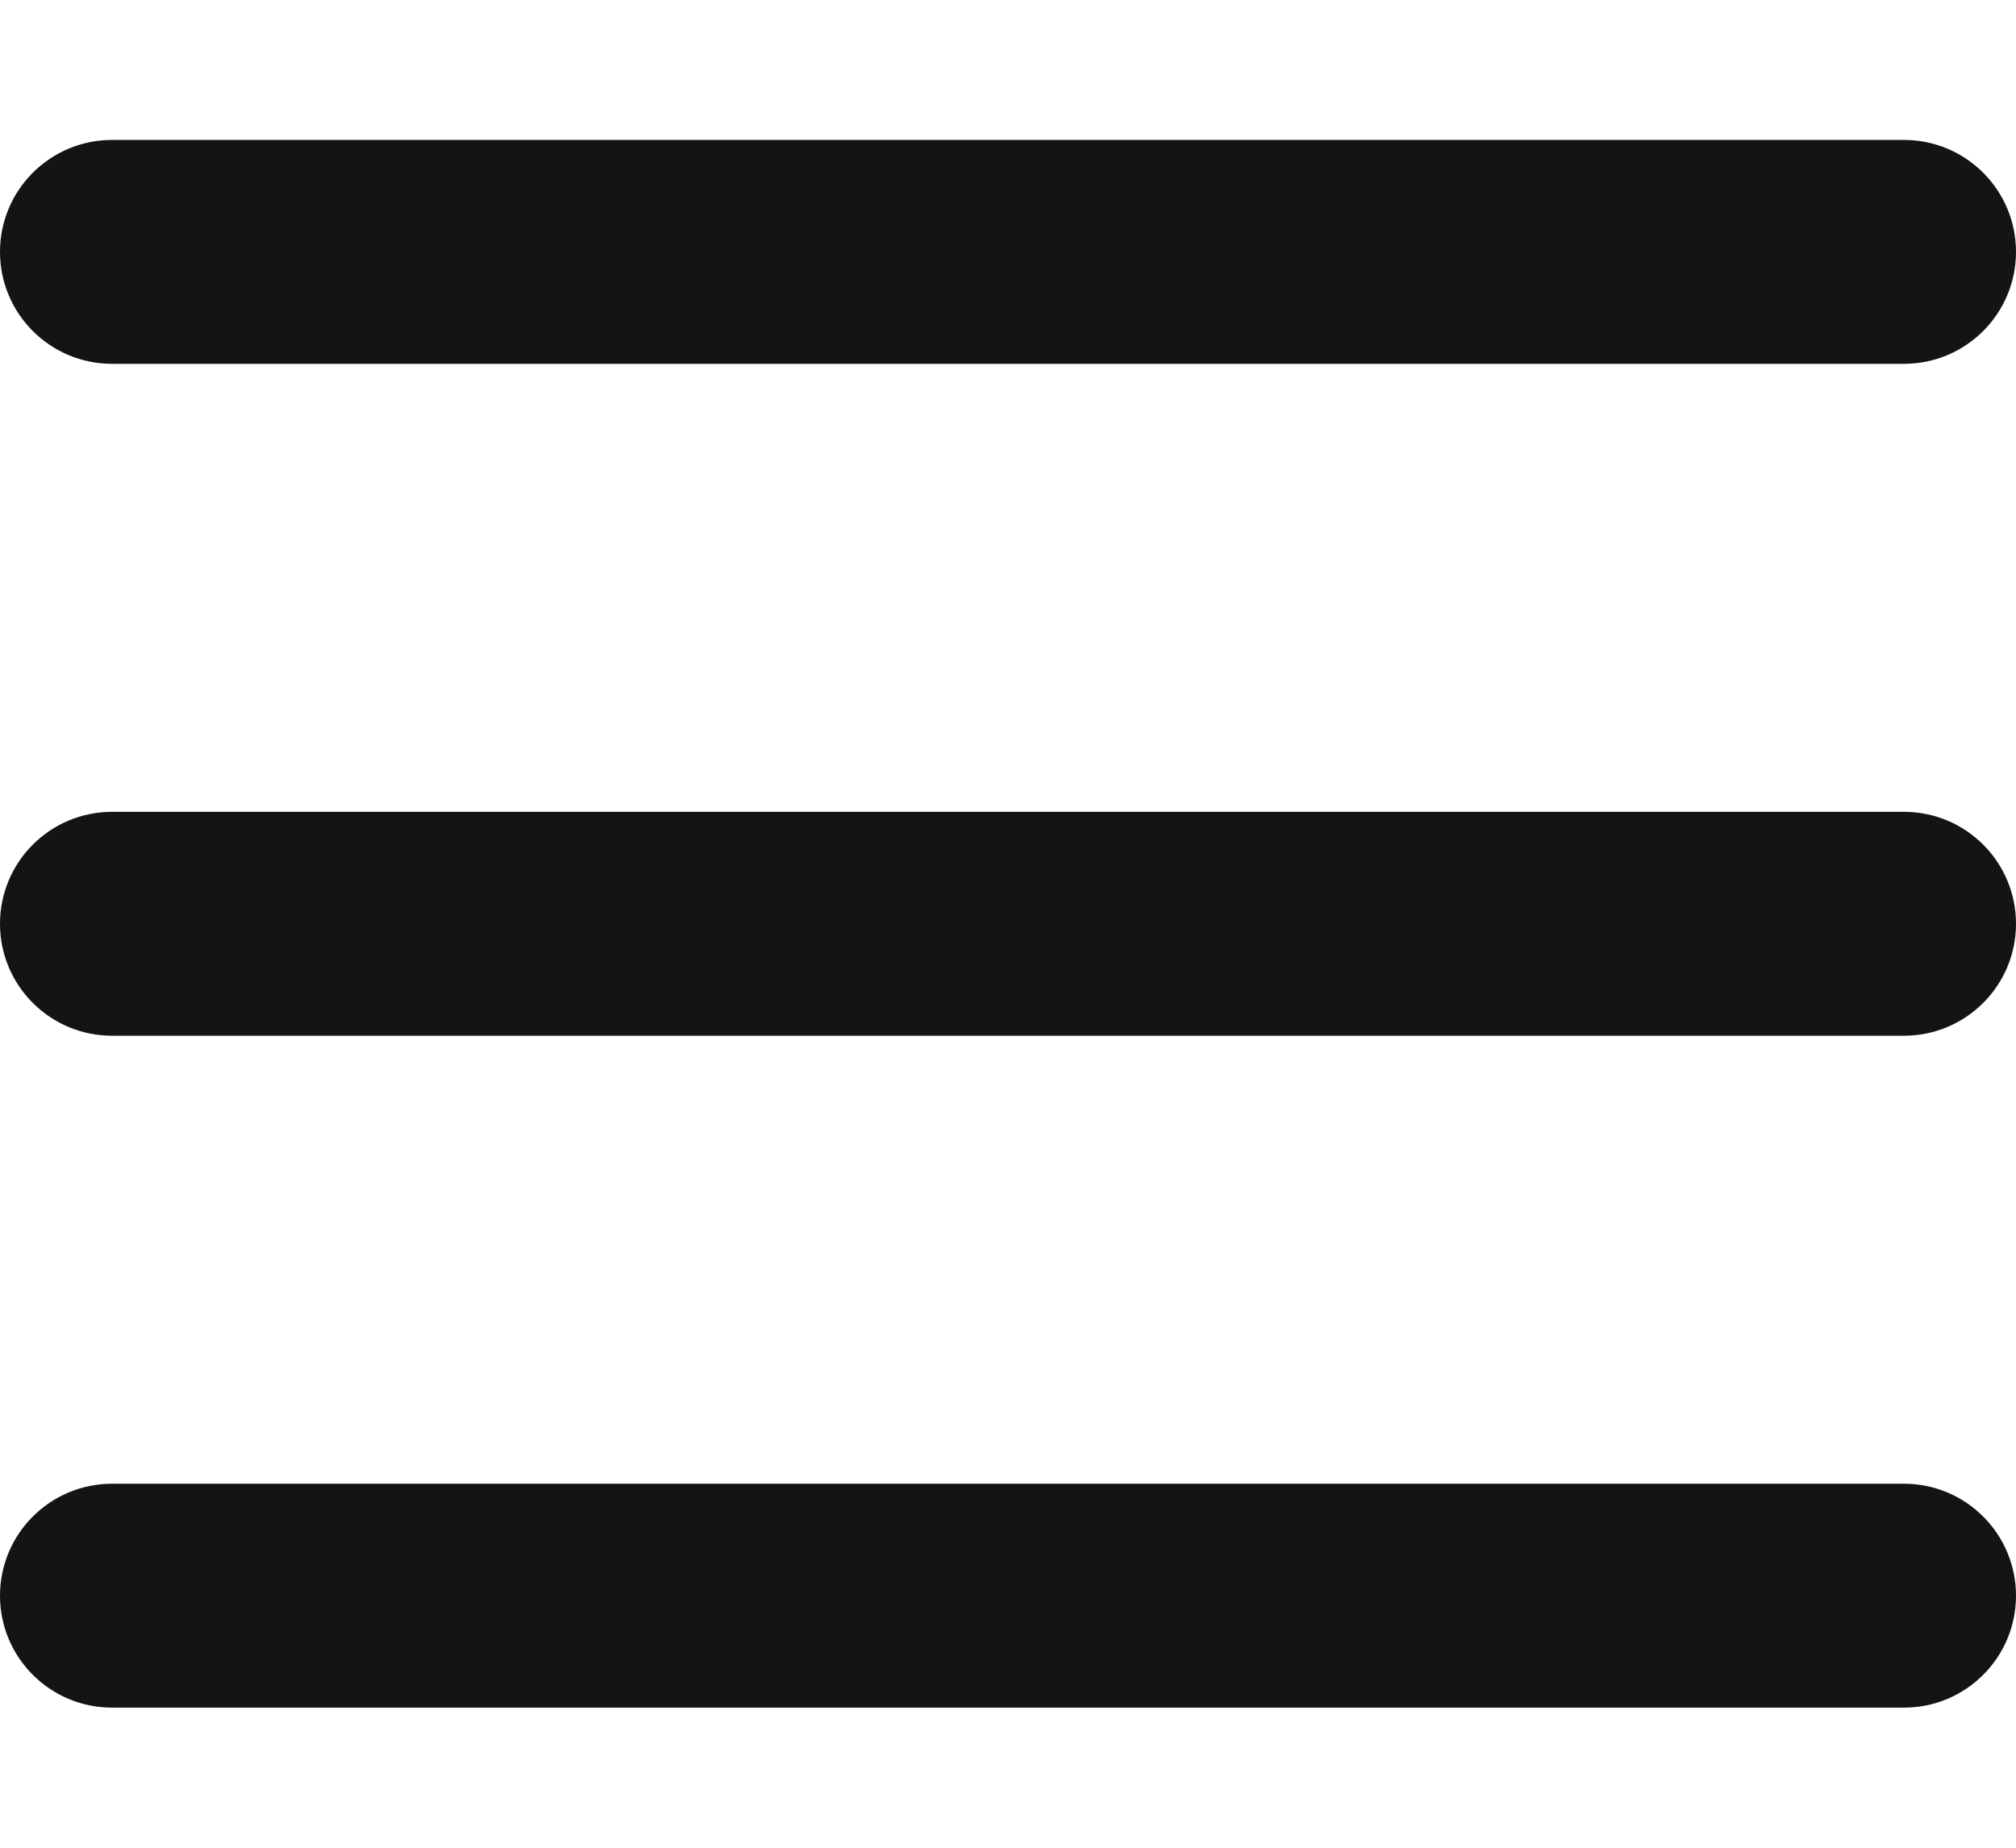
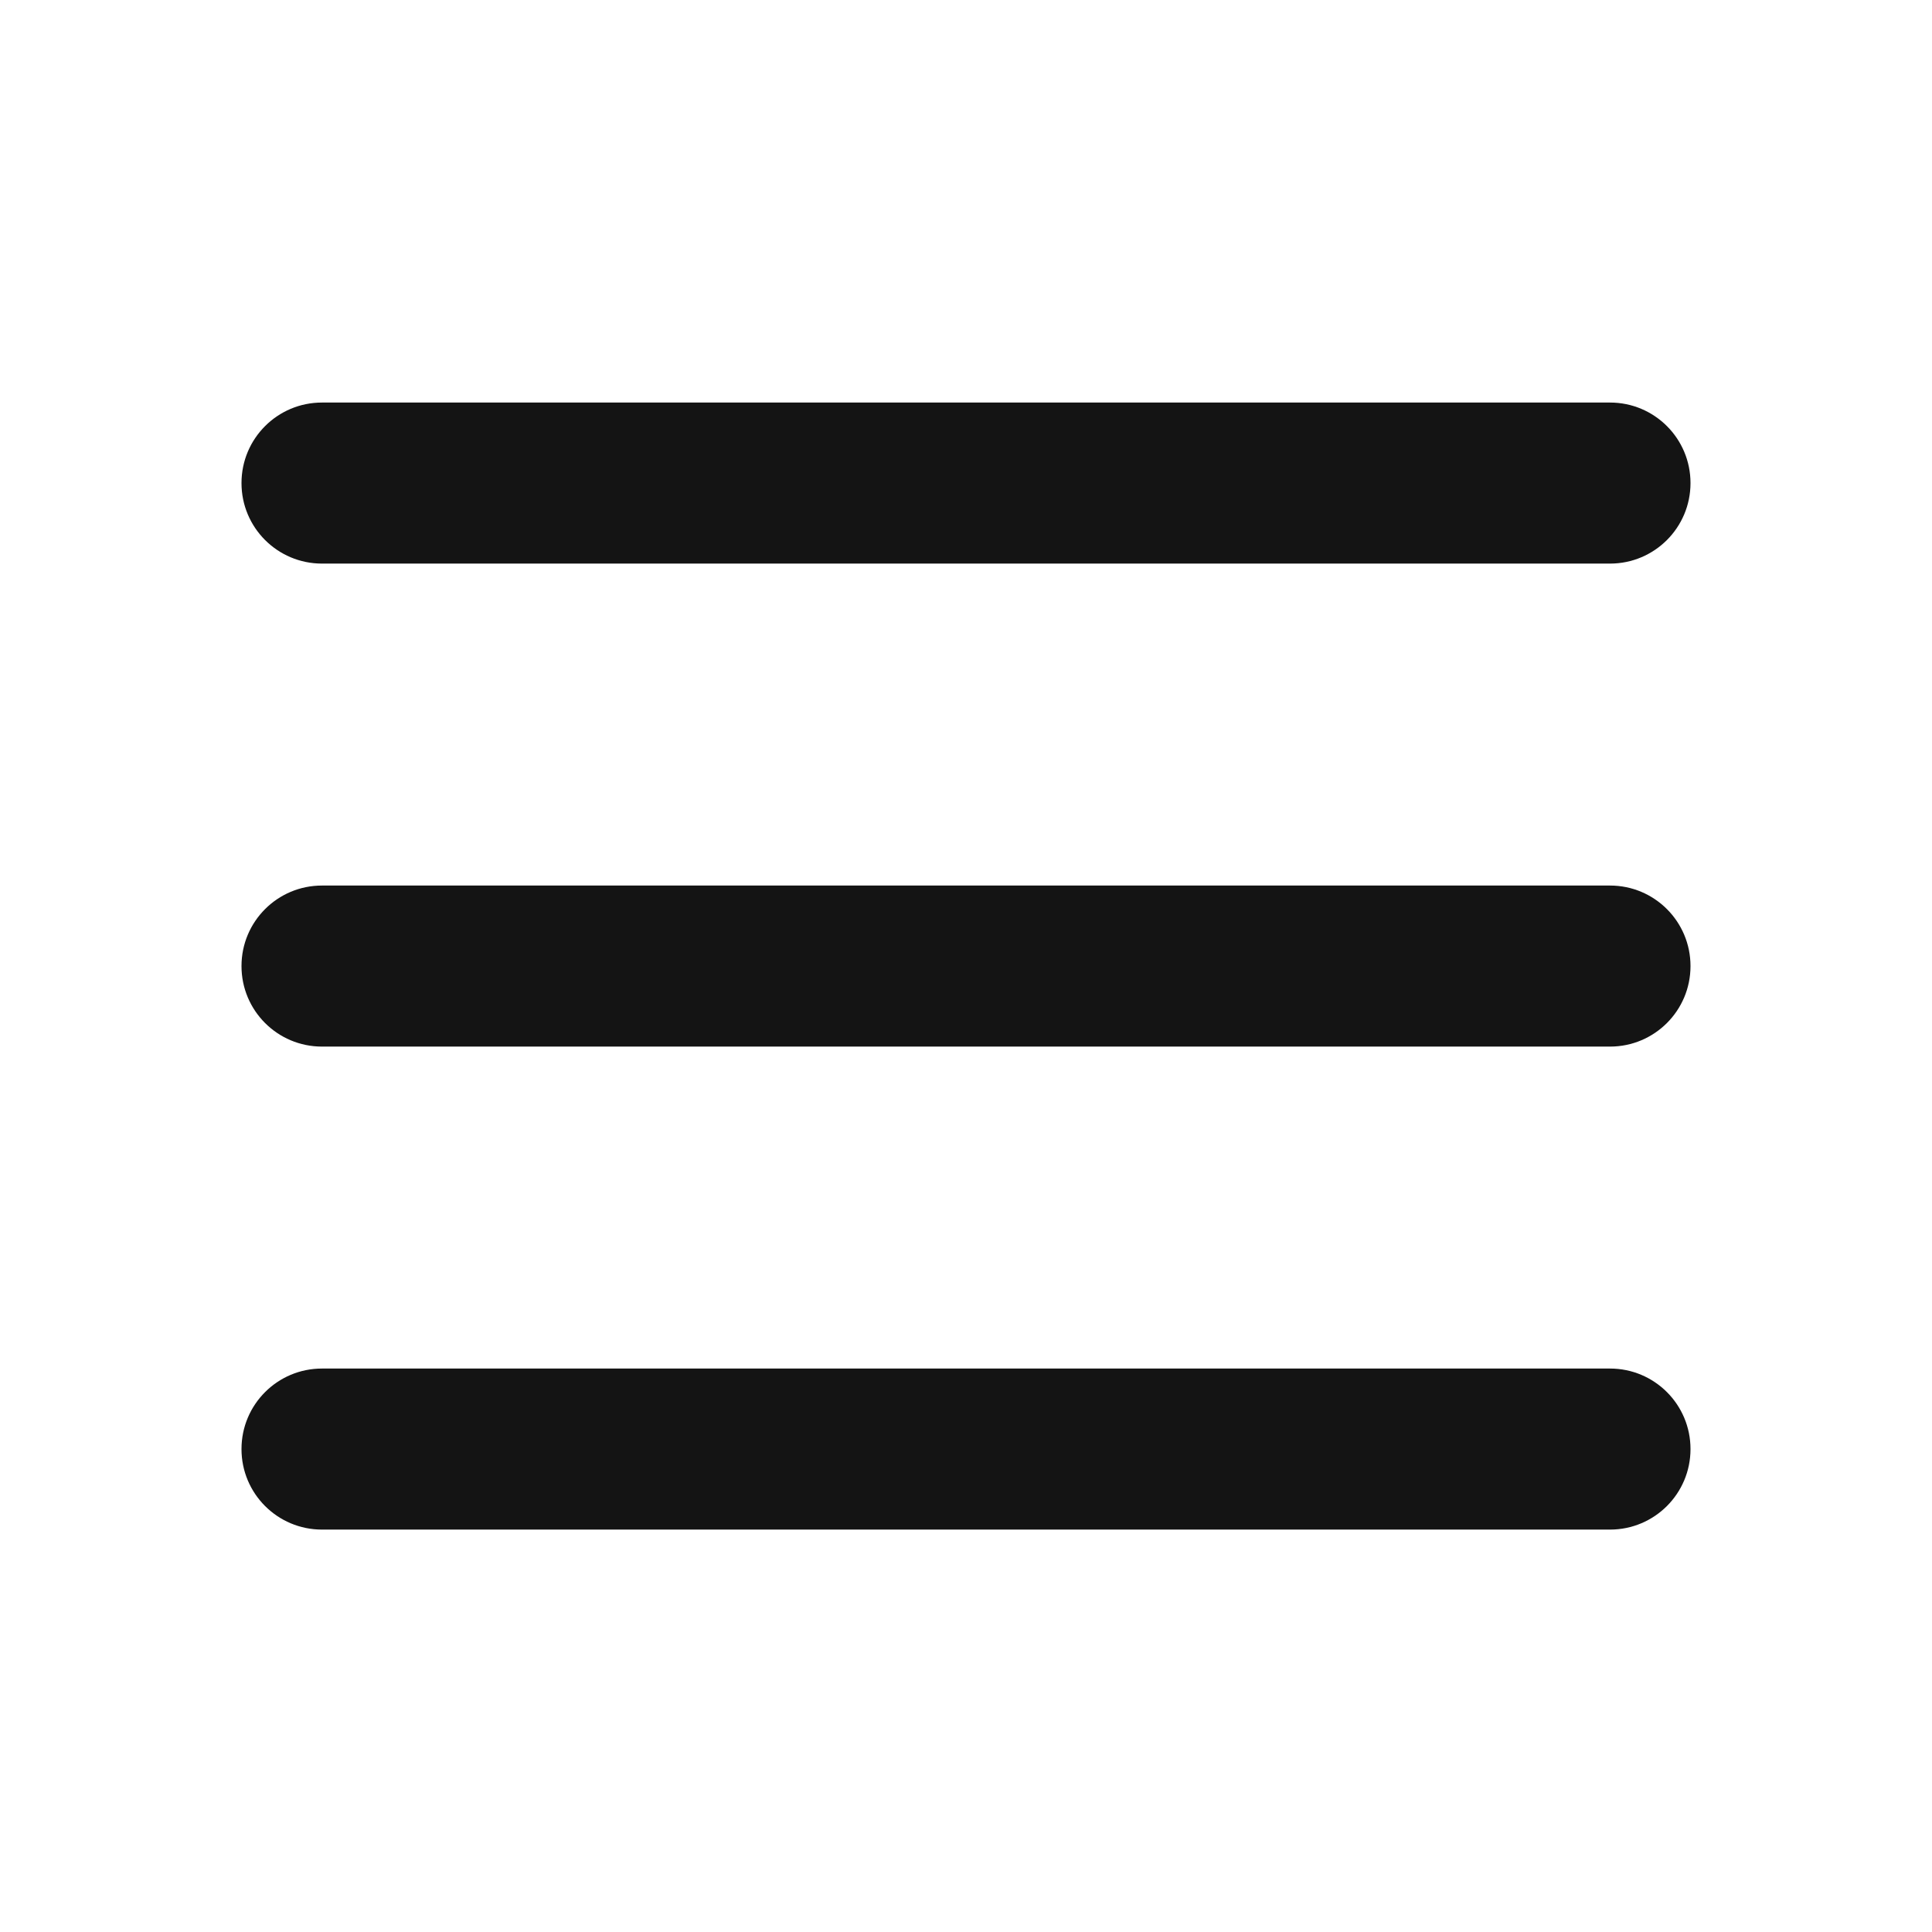
- <svg xmlns="http://www.w3.org/2000/svg" width="12" height="11" viewBox="0 0 12 11" fill="none">
-   <g id="Frame 427318744">
-     <rect id="Horizontal Divider" y="0.833" width="12" height="1.333" rx="0.667" fill="#141414" />
-     <rect id="Horizontal Divider_2" y="4.833" width="12" height="1.333" rx="0.667" fill="#141414" />
-     <rect id="Horizontal Divider_3" y="8.833" width="12" height="1.333" rx="0.667" fill="#141414" />
-   </g>
+ <svg xmlns="http://www.w3.org/2000/svg" width="14" height="14" viewBox="0 0 14 14" fill="none">
+   <rect x="1.75" y="2.917" width="10.5" height="1.167" rx="0.583" fill="#141414" />
+   <rect x="1.75" y="6.417" width="10.5" height="1.167" rx="0.583" fill="#141414" />
+   <rect x="1.75" y="9.917" width="10.5" height="1.167" rx="0.583" fill="#141414" />
</svg>
